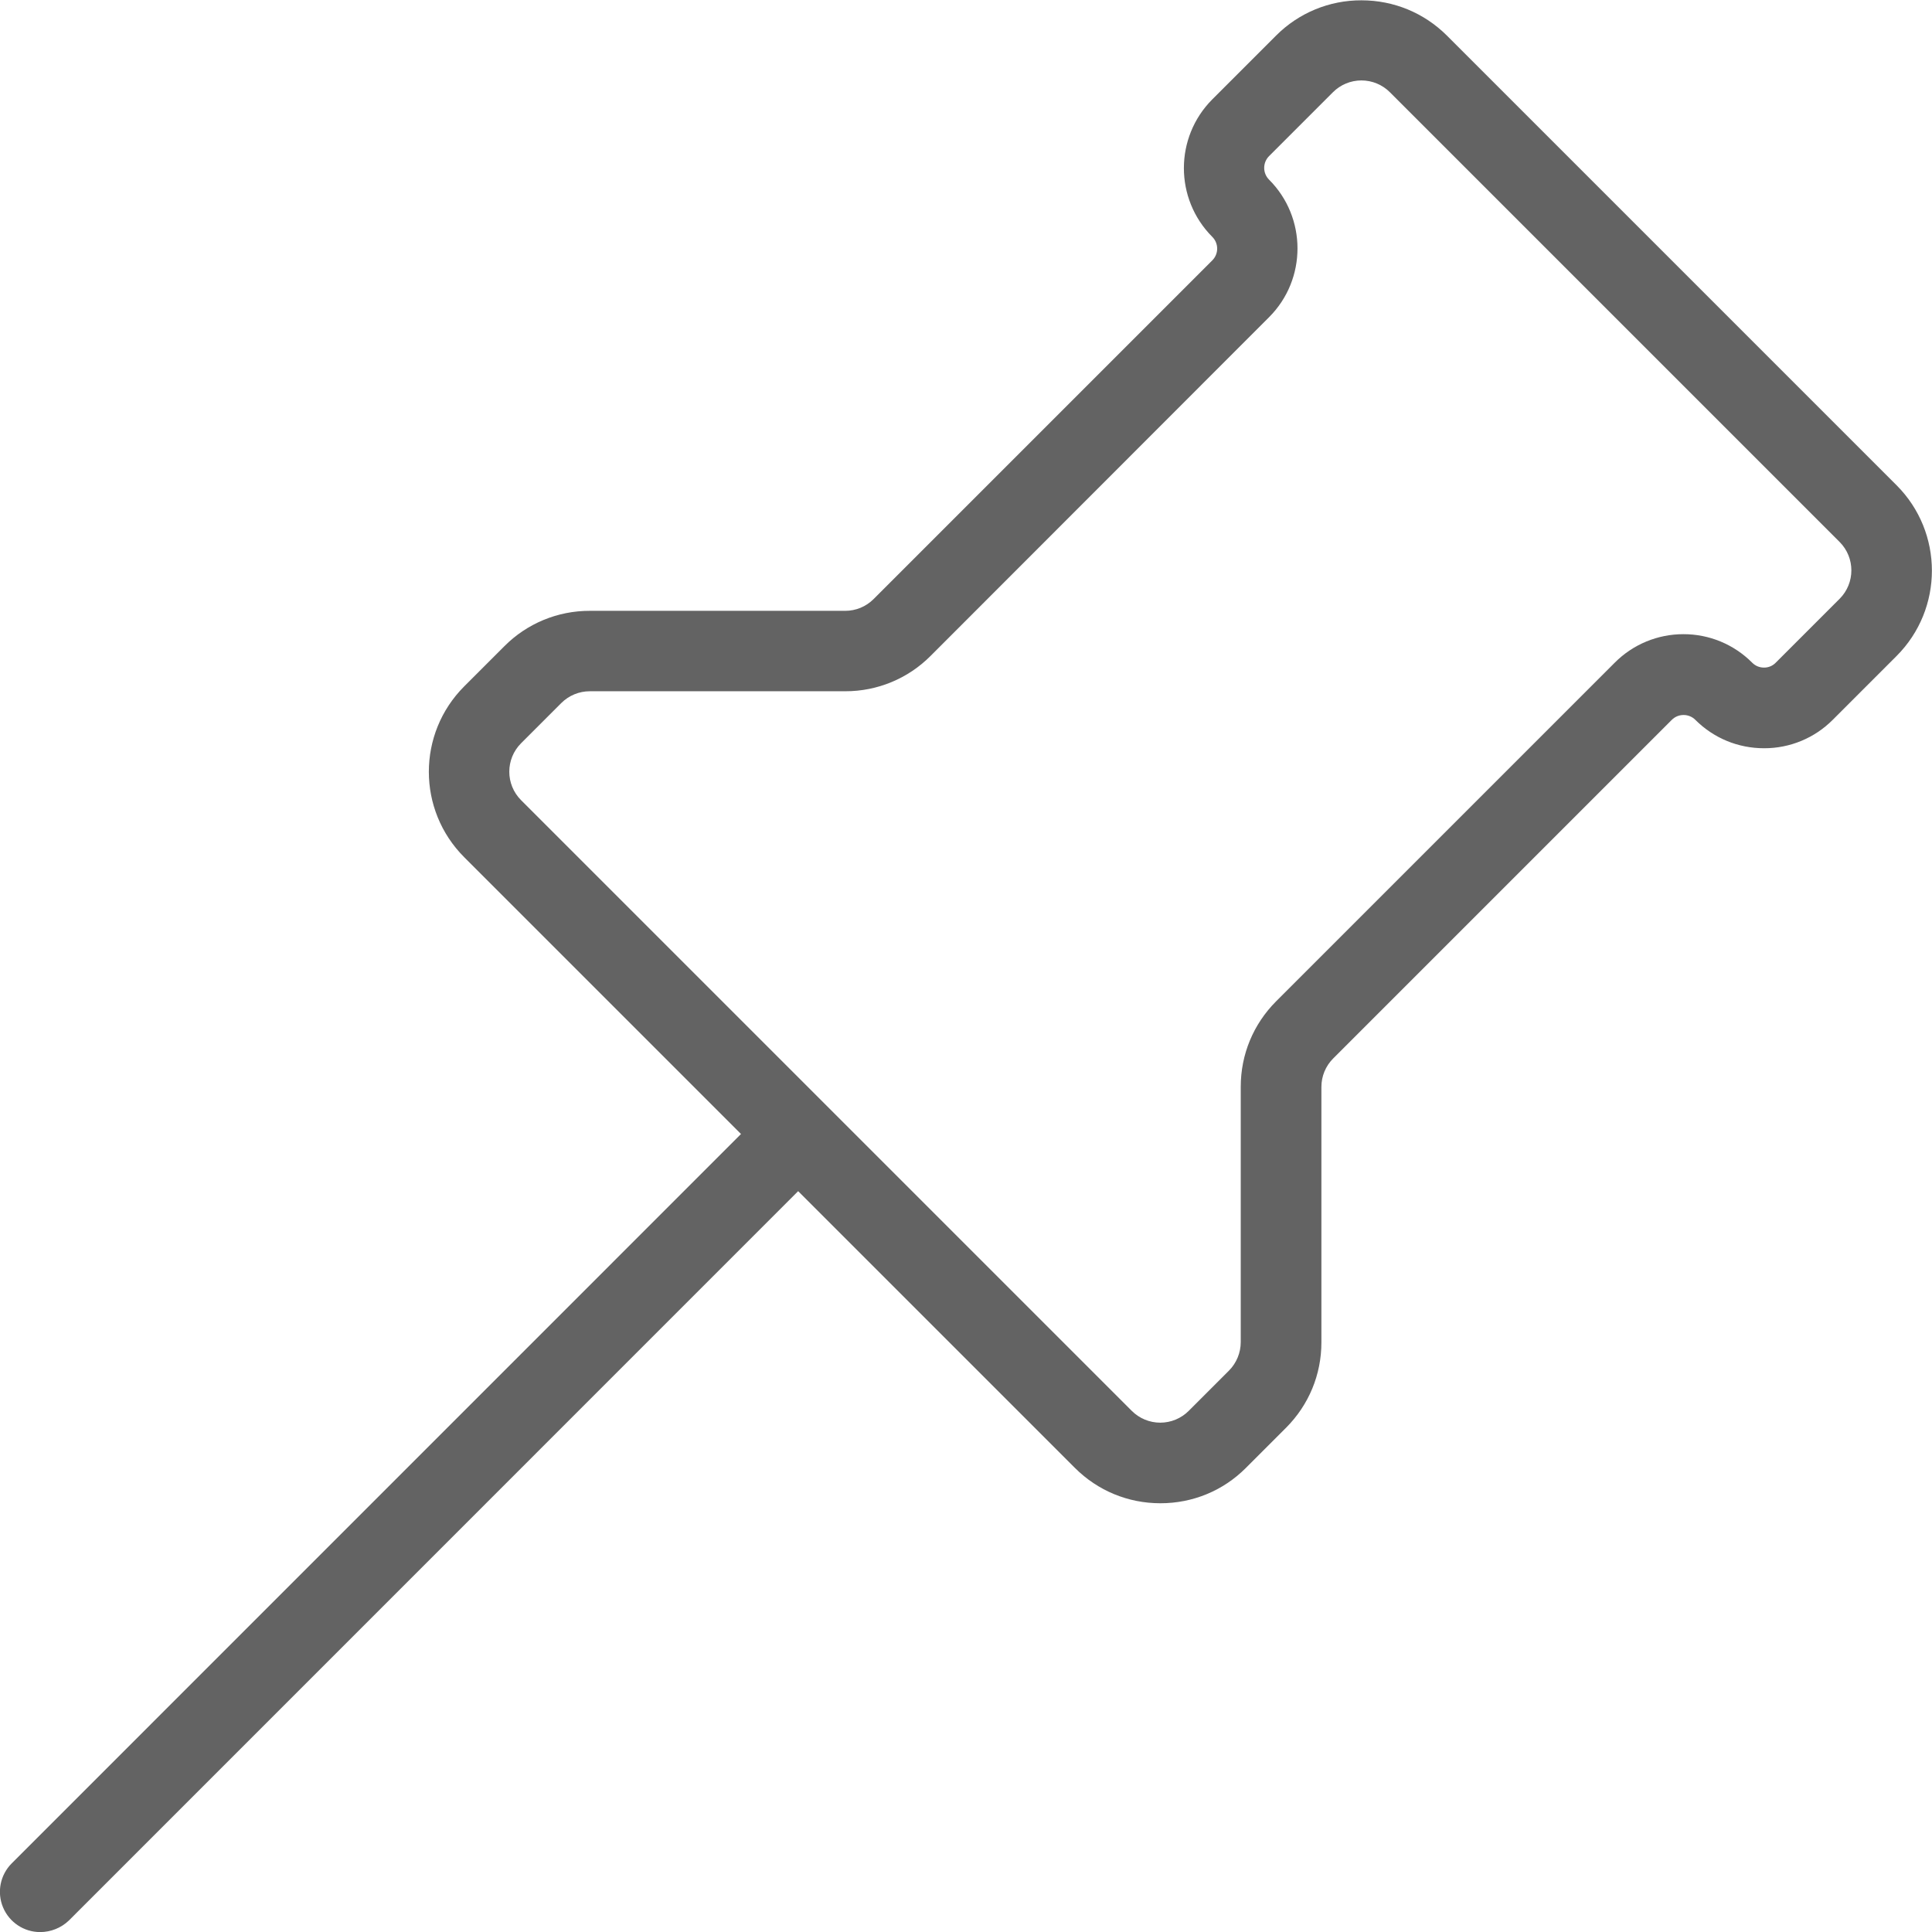
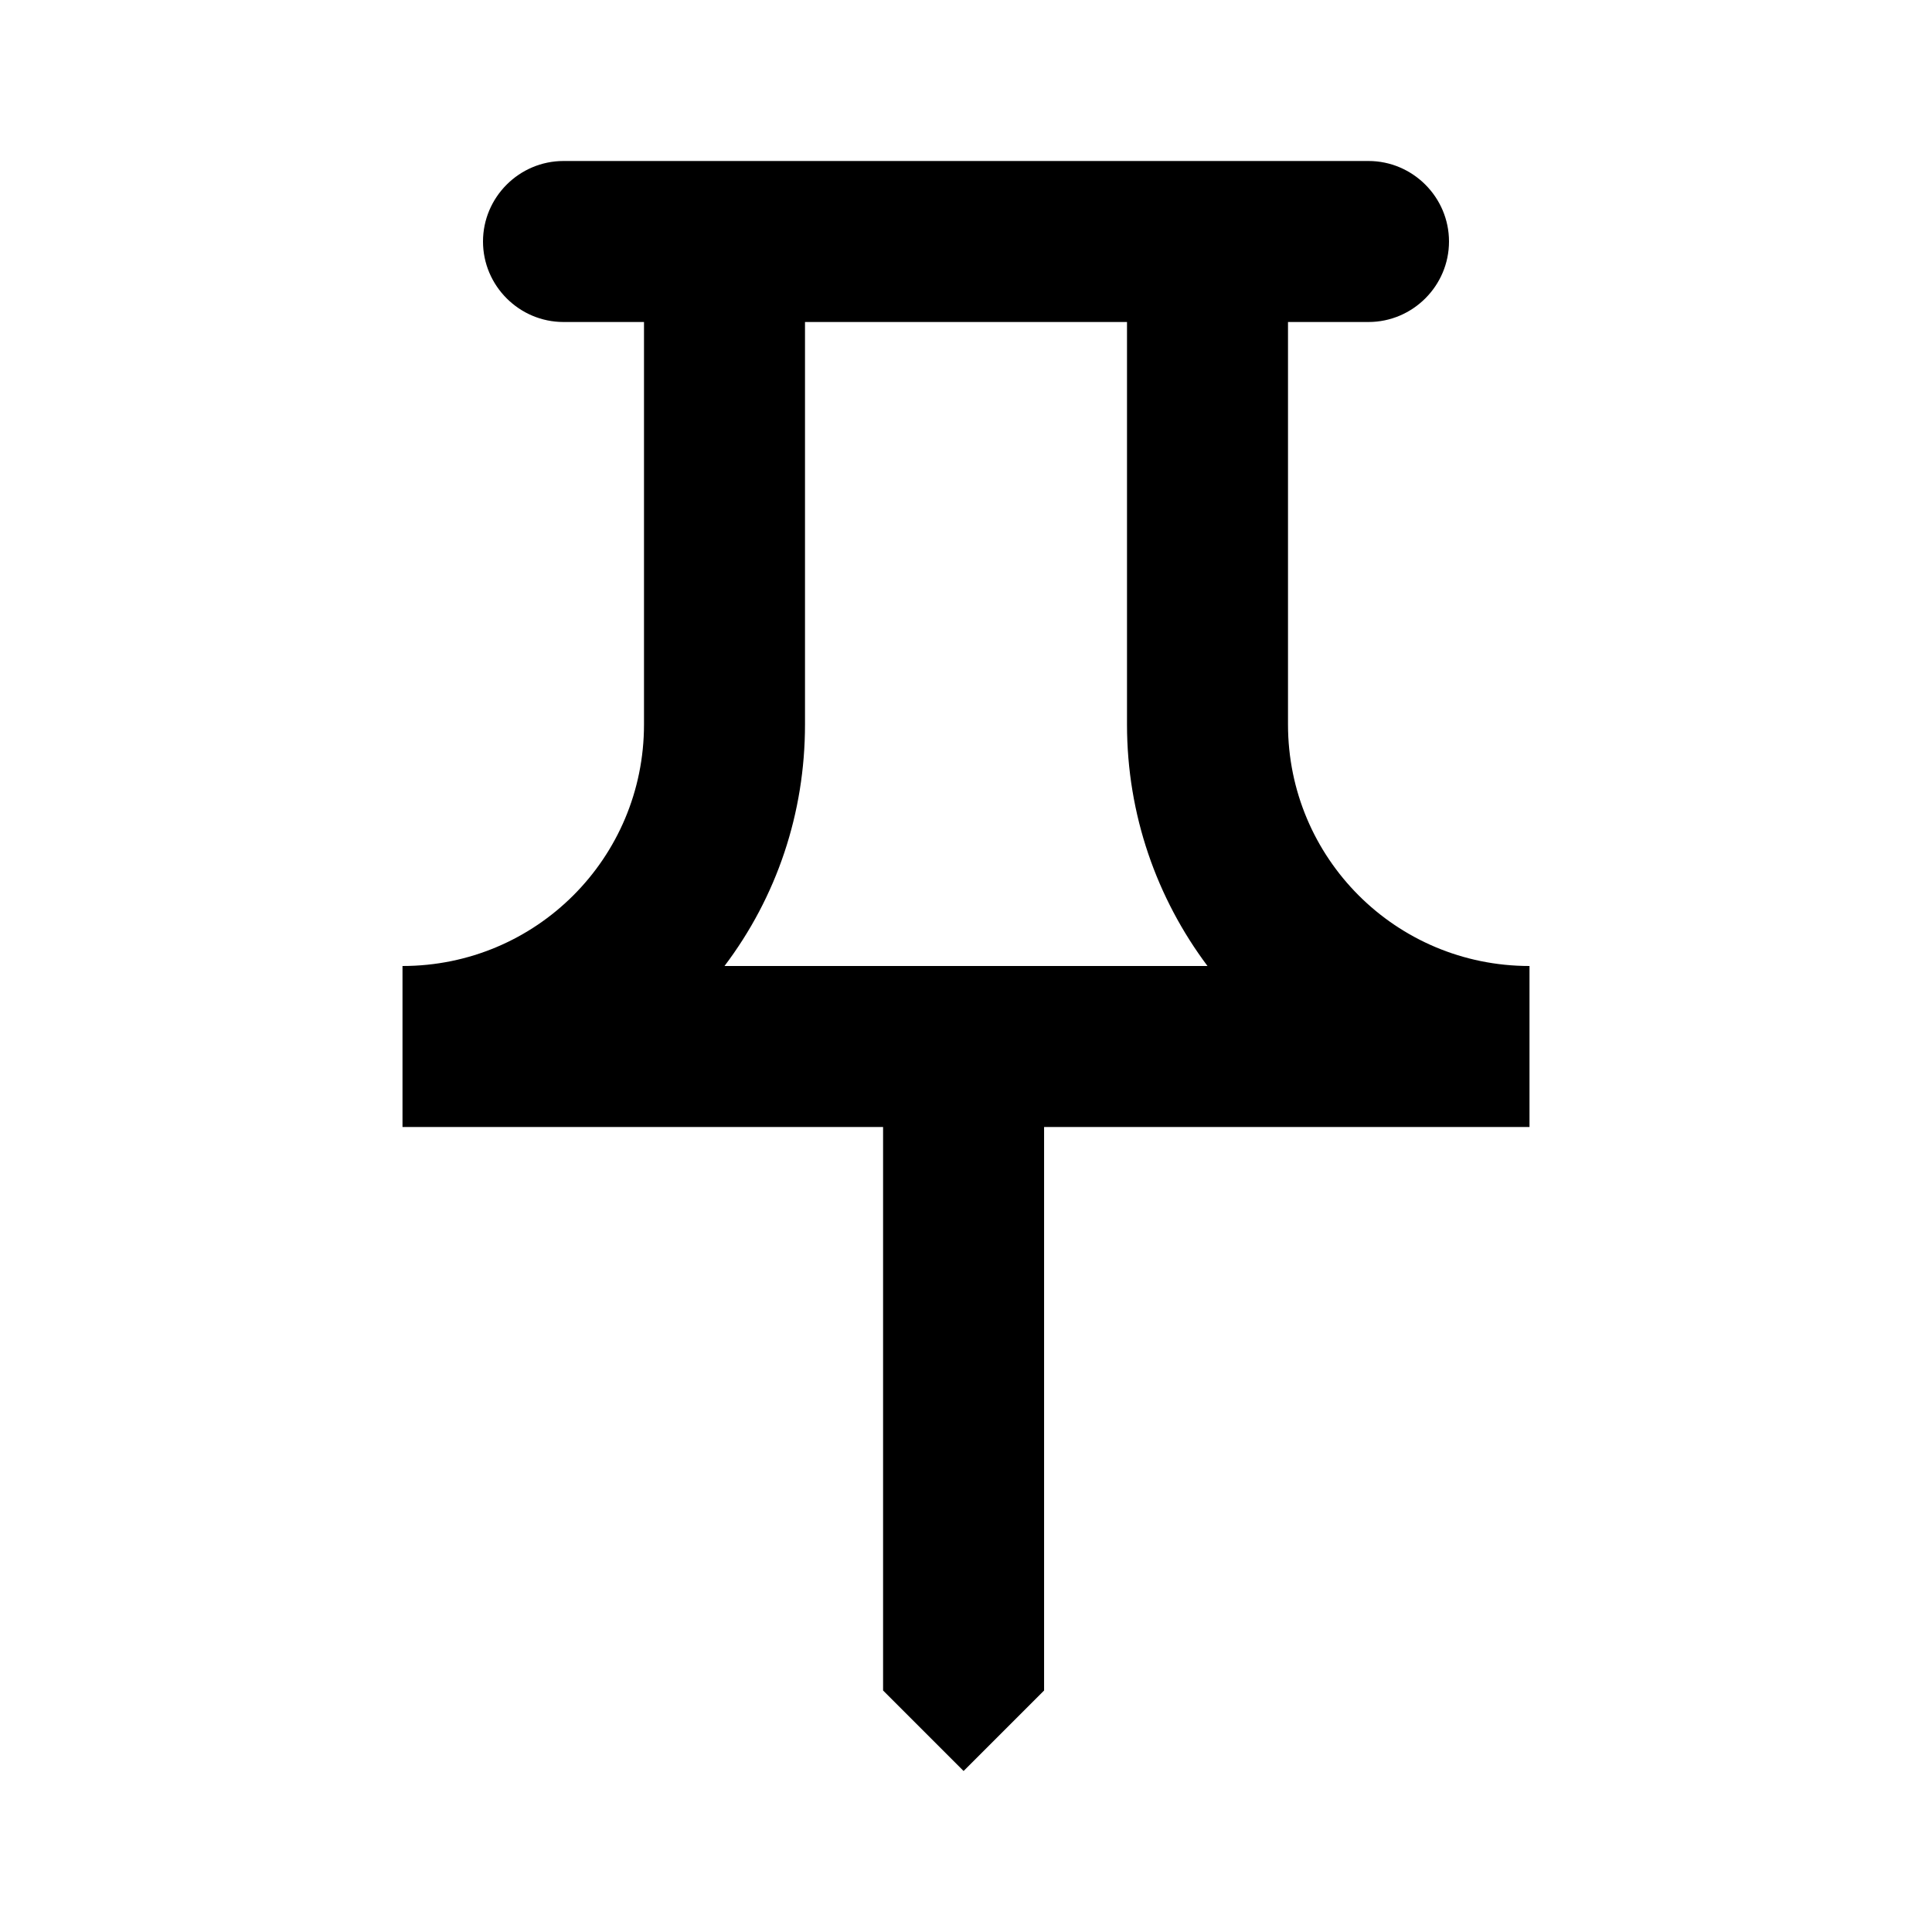
- <svg xmlns="http://www.w3.org/2000/svg" class="svg-icon" style="width: 1em; height: 1em;vertical-align: middle;fill: currentColor;overflow: hidden;" viewBox="0 0 1024 1024" version="1.1">
-   <path d="M21.291 1024.043a21.333 21.333 0 0 1-15.104-36.395l386.56-386.603-146.731-146.731a64.043 64.043 0 0 1 0-90.496l21.333-21.333a63.573 63.573 0 0 1 45.269-18.731h135.339a21.205 21.205 0 0 0 15.061-6.229l179.499-179.499a8.789 8.789 0 0 0 0-12.501 51.627 51.627 0 0 1 0-72.832l33.835-33.835a63.488 63.488 0 0 1 45.269-18.688c17.109 0 33.195 6.656 45.269 18.688l238.336 238.336a64.043 64.043 0 0 1 0 90.496l-33.835 33.835a51.115 51.115 0 0 1-36.395 15.061c-13.781 0-26.709-5.333-36.437-15.061a8.747 8.747 0 0 0-6.229-2.56 8.747 8.747 0 0 0-6.229 2.56l-179.499 179.499a21.248 21.248 0 0 0-6.229 15.104v135.339c0 17.109-6.656 33.152-18.731 45.269l-21.333 21.333c-12.075 12.075-28.117 18.688-45.269 18.688s-33.195-6.656-45.269-18.688l-146.731-146.731-386.56 386.603a22.101 22.101 0 0 1-15.189 6.101zM312.619 366.379a21.376 21.376 0 0 0-15.104 6.229l-21.333 21.333a21.333 21.333 0 0 0 0 30.165l323.669 323.669a21.333 21.333 0 0 0 30.208 0l21.333-21.333a21.504 21.504 0 0 0 6.229-15.104V576c0-17.109 6.656-33.152 18.731-45.269l179.499-179.499a51.2 51.2 0 0 1 36.395-15.104 51.2 51.2 0 0 1 36.437 15.104c1.707 1.707 3.883 2.603 6.272 2.603a8.533 8.533 0 0 0 6.229-2.603l33.835-33.835a21.333 21.333 0 0 0 0-30.165l-238.336-238.336a21.333 21.333 0 0 0-30.208 0l-33.835 33.835a8.832 8.832 0 0 0 0 12.501c20.053 20.053 20.096 52.736 0.043 72.832L493.227 347.648a63.573 63.573 0 0 1-45.227 18.731H312.619z" style="fill: rgb(99, 99, 99);" />
+ <svg xmlns="http://www.w3.org/2000/svg" enable-background="new 0 0 24 24" height="24" viewBox="0 0 24 24" width="24">
+   <path d="m0 0h24v24h-24z" fill="none" />
+   <path d="m14 4v5c0 1.12.37 2.16 1 3h-6c.65-.86 1-1.9 1-3v-5zm3-2h-10c-.55 0-1 .45-1 1s.45 1 1 1h1v5c0 1.66-1.34 3-3 3v2h5.97v7l1 1 1-1v-7h6.03v-2c-1.66 0-3-1.34-3-3v-5h1c.55 0 1-.45 1-1s-.45-1-1-1z" />
</svg>
